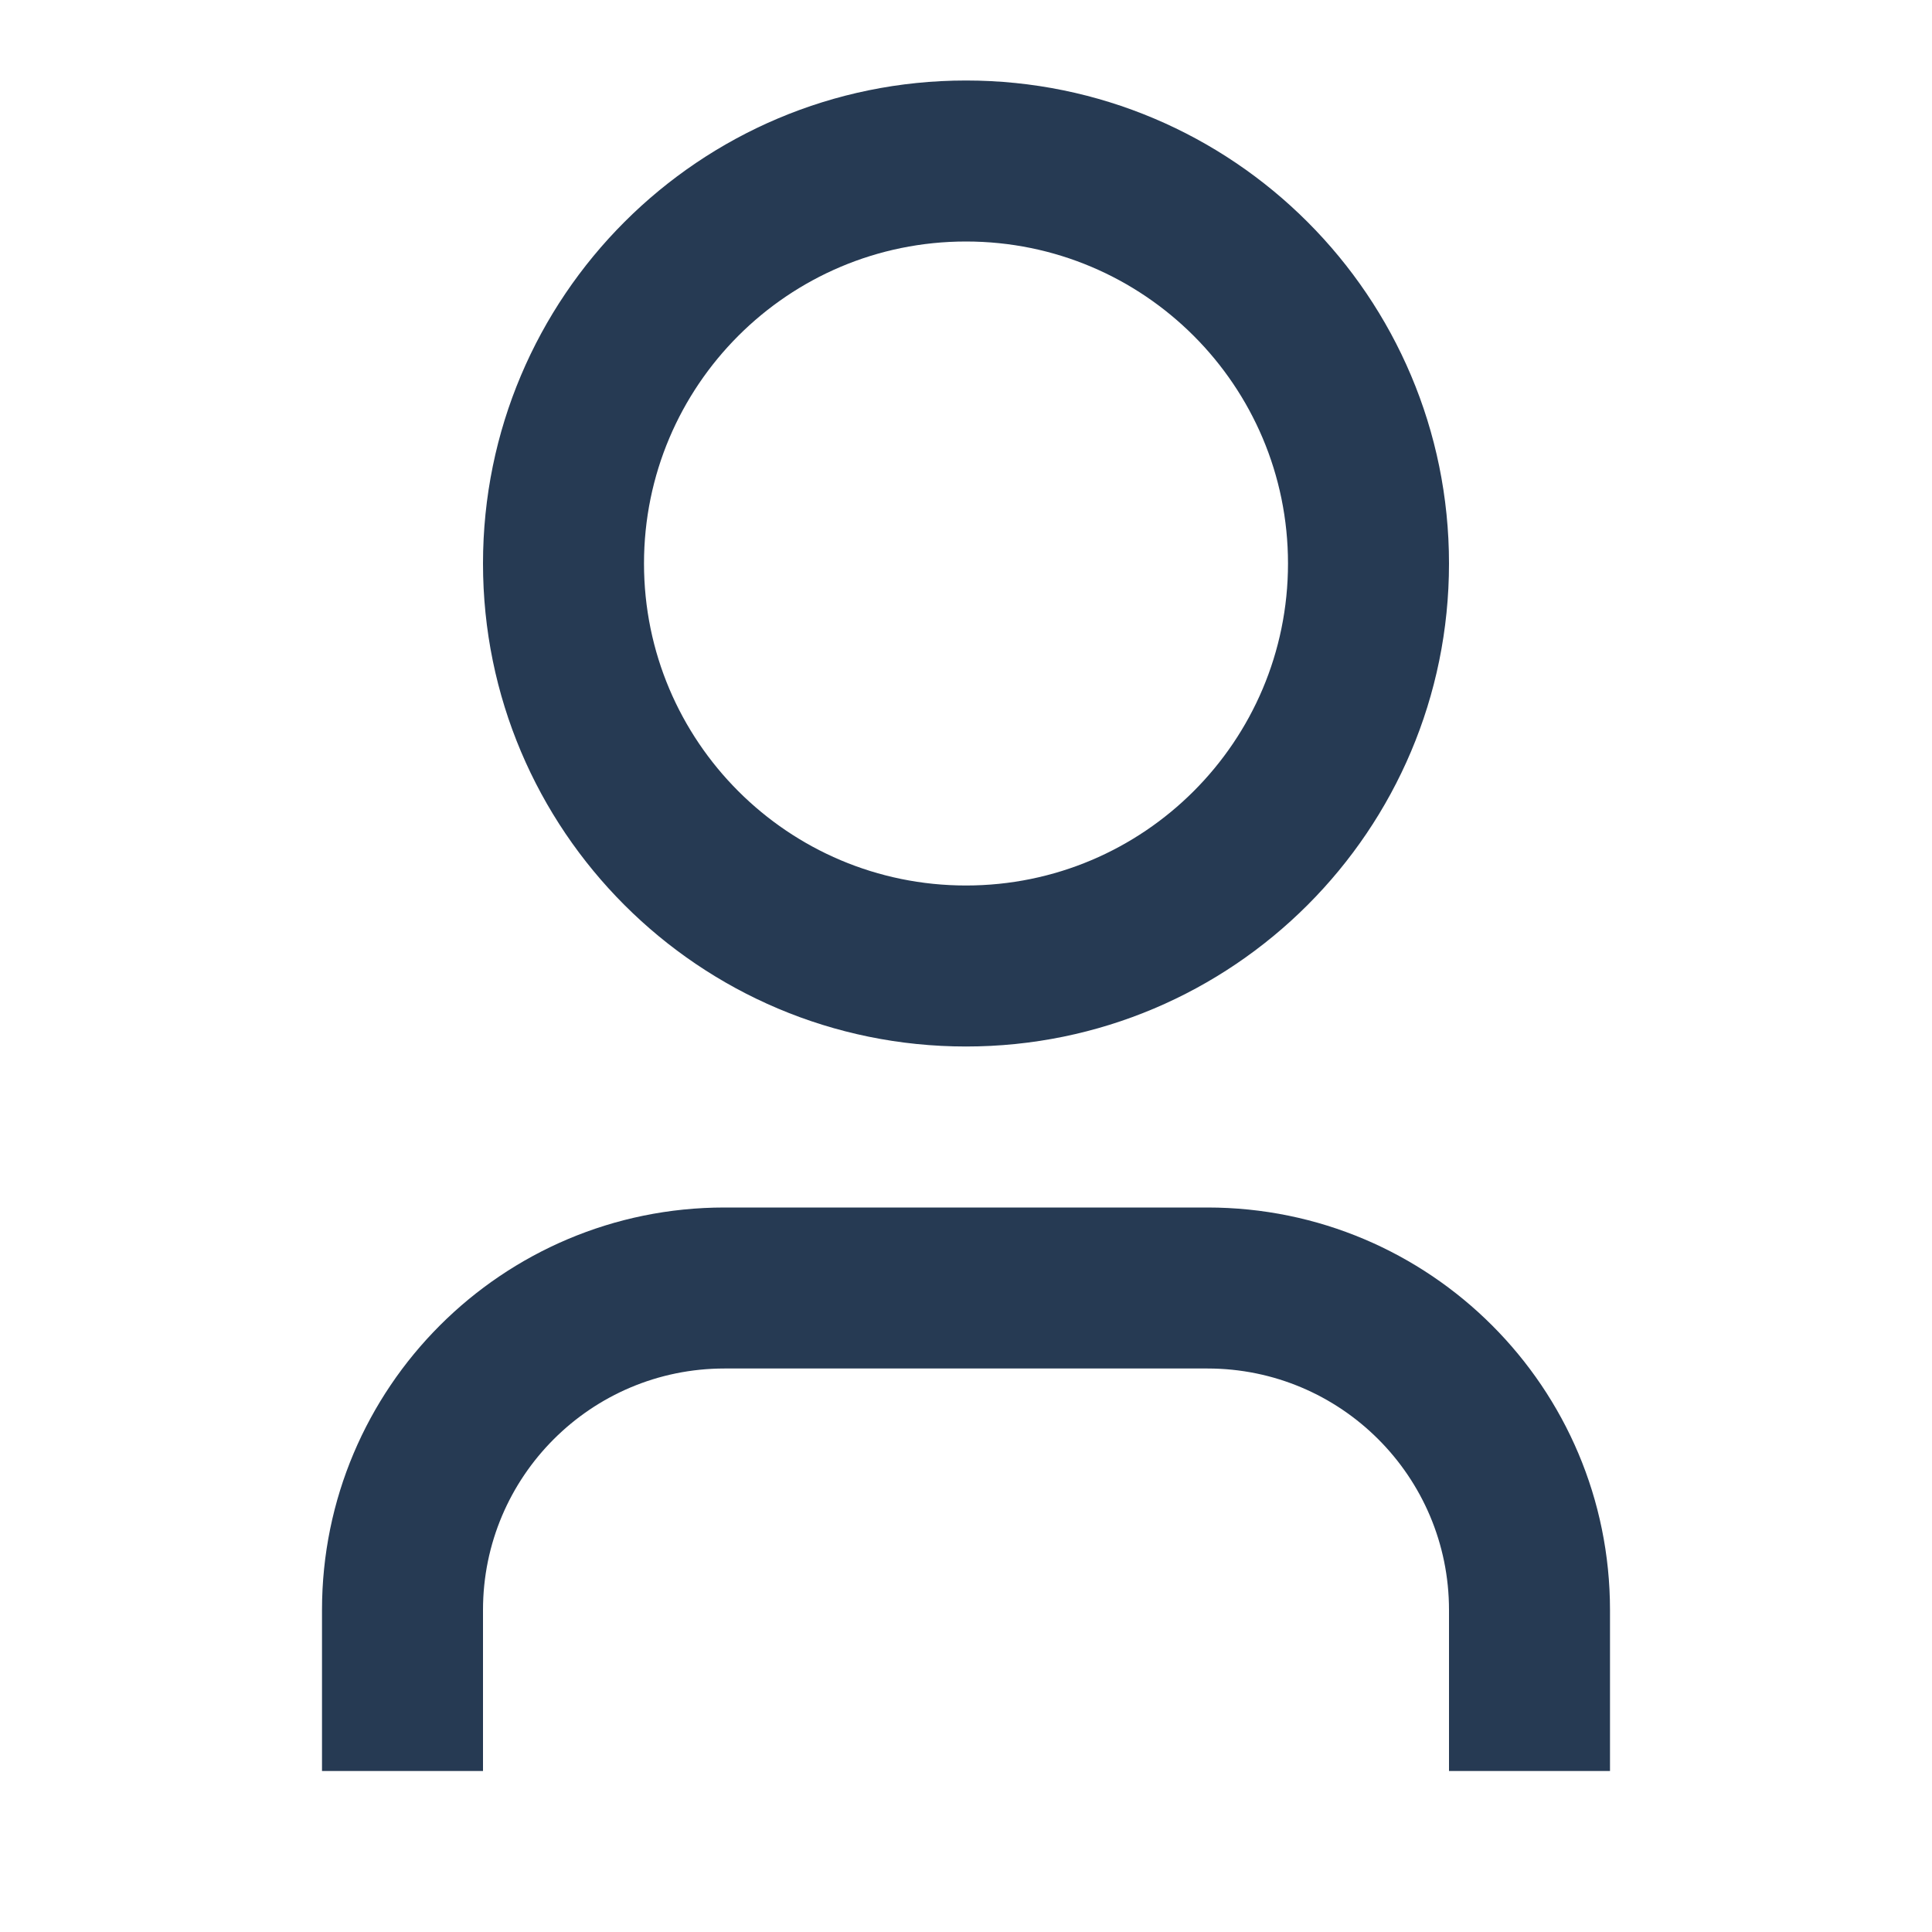
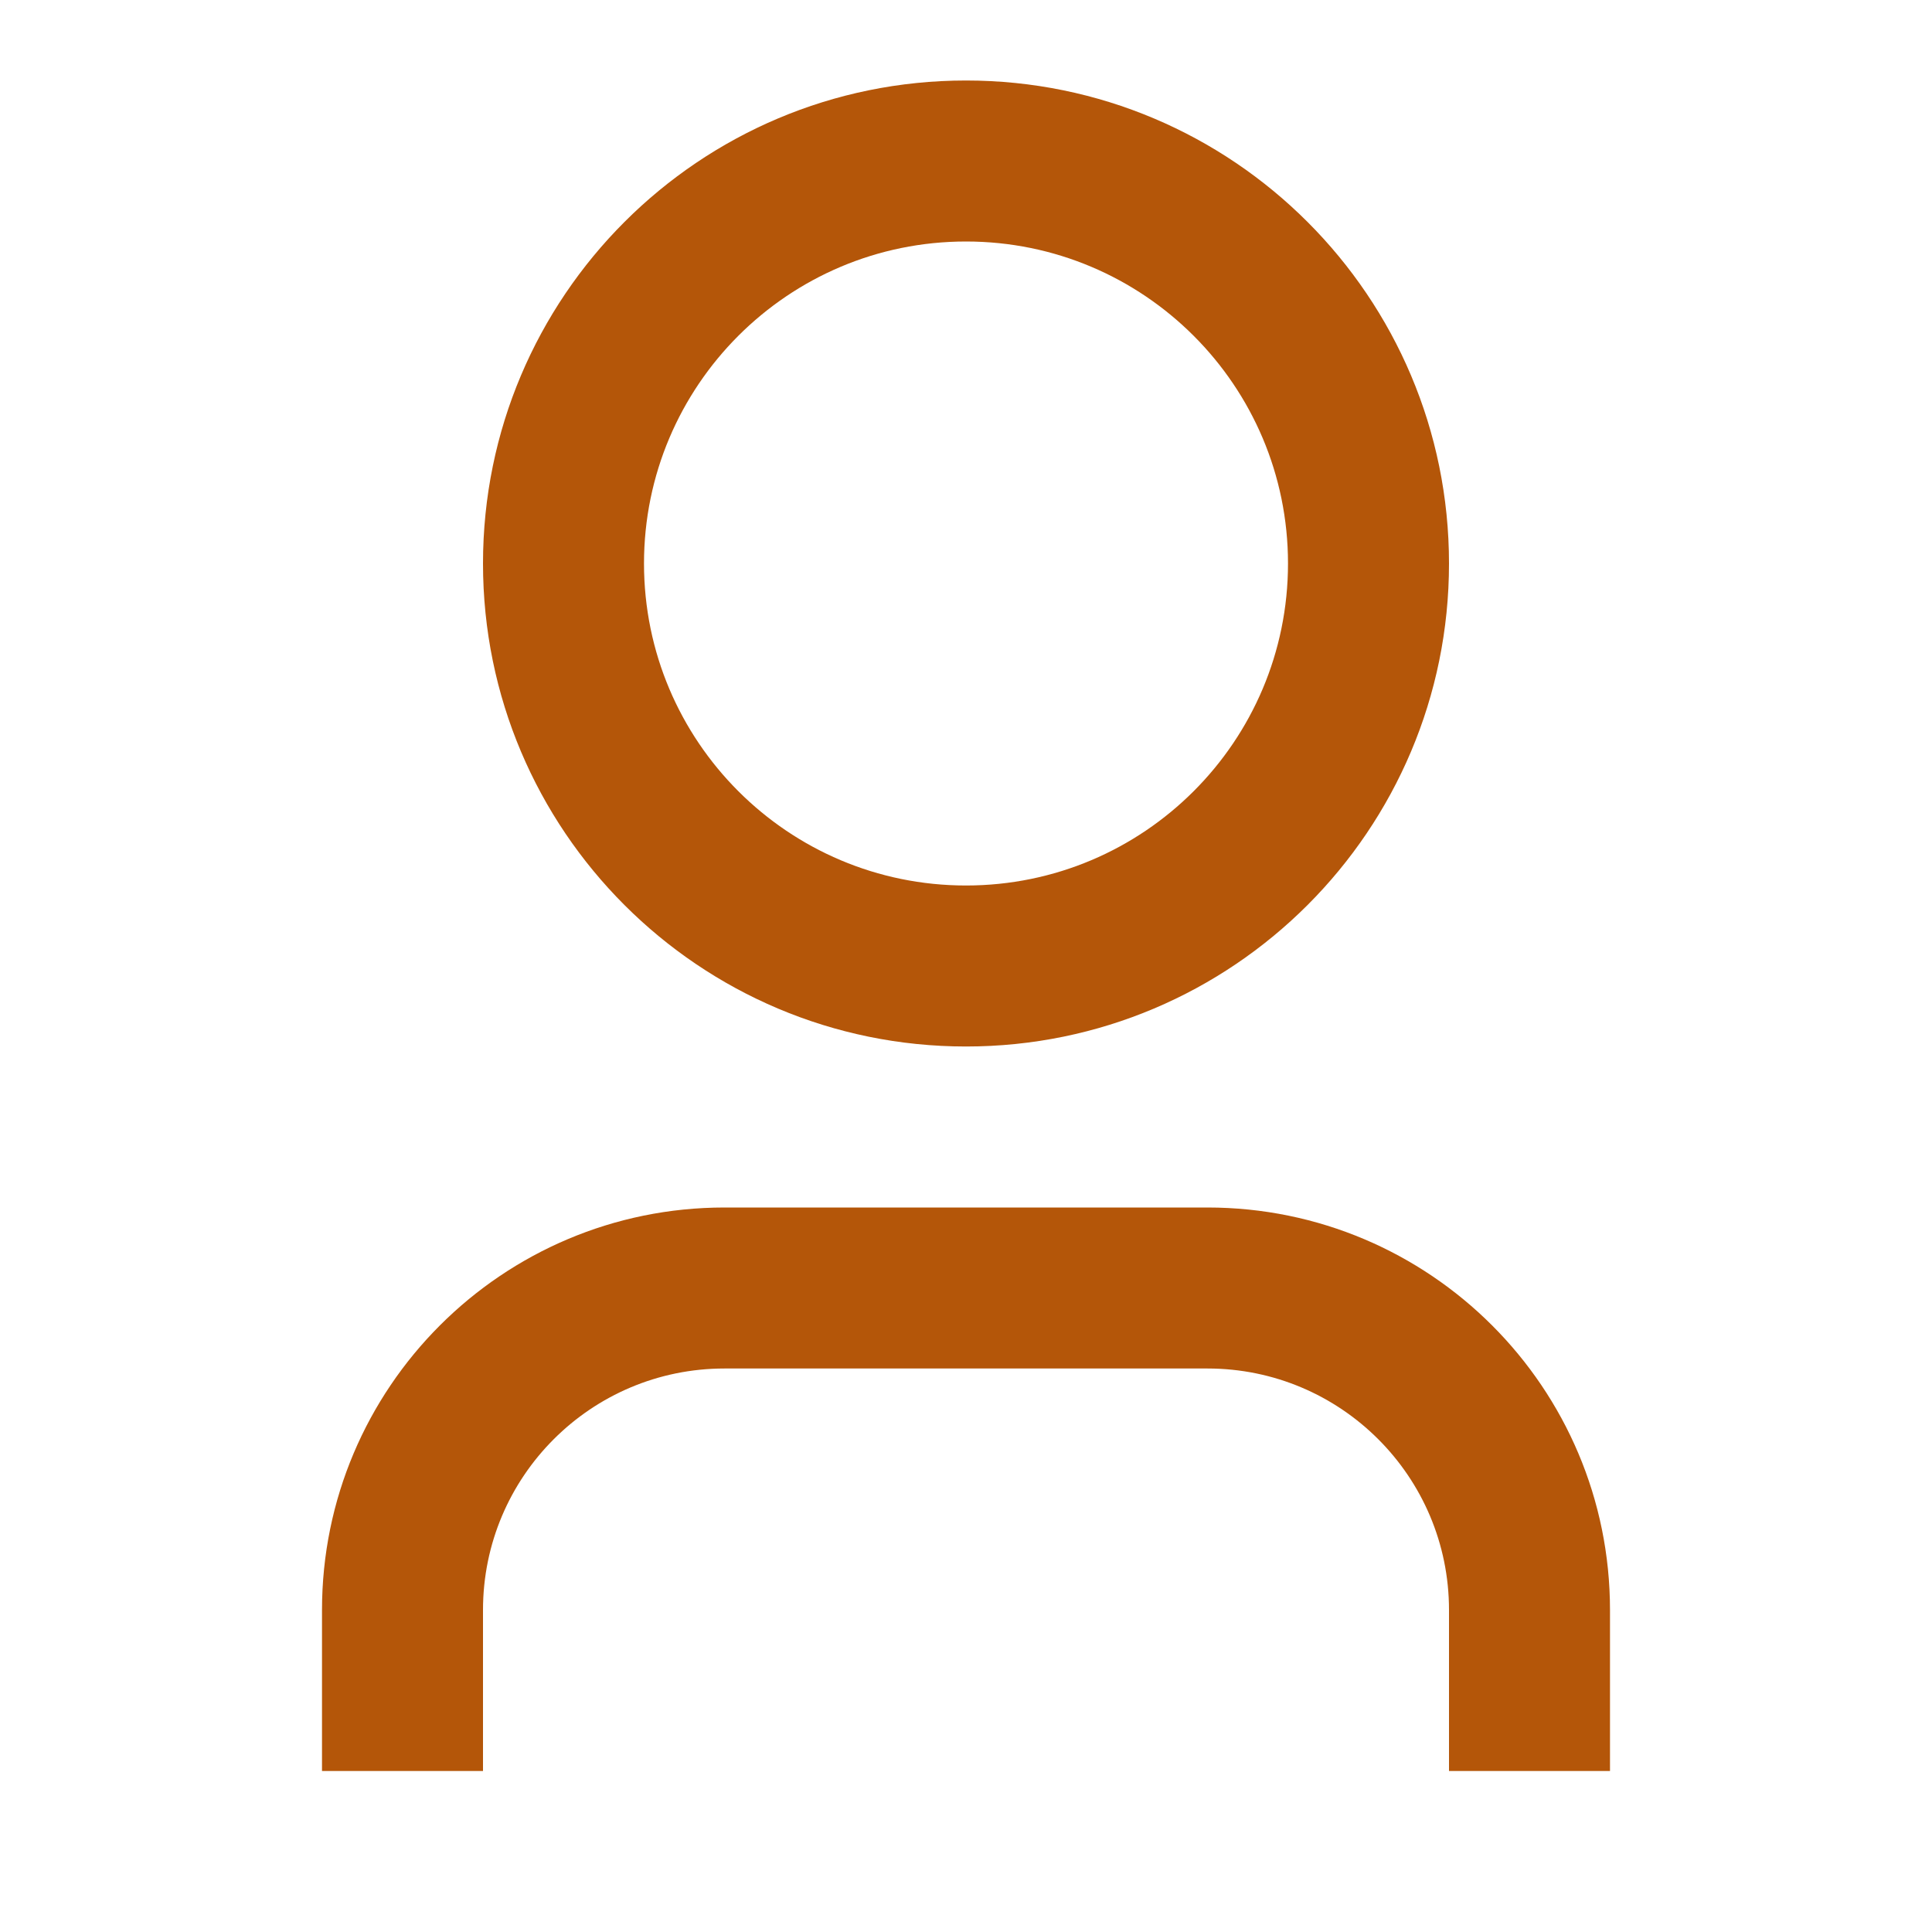
- <svg xmlns="http://www.w3.org/2000/svg" stroke="#263a53" fill="#263a53" stroke-width="0" viewBox="0 0 24 24" height="1em" width="1em">
+ <svg xmlns="http://www.w3.org/2000/svg" stroke="#b45609" fill="#b45609" stroke-width="0" viewBox="0 0 24 24" height="1em" width="1em">
  <path d="M20 22H18V20C18 18.343 16.657 17 15 17H9C7.343 17 6 18.343 6 20V22H4V20C4 17.239 6.239 15 9 15H15C17.761 15 20 17.239 20 20V22ZM12 13C8.686 13 6 10.314 6 7C6 3.686 8.686 1 12 1C15.314 1 18 3.686 18 7C18 10.314 15.314 13 12 13ZM12 11C14.209 11 16 9.209 16 7C16 4.791 14.209 3 12 3C9.791 3 8 4.791 8 7C8 9.209 9.791 11 12 11Z" />
</svg>
